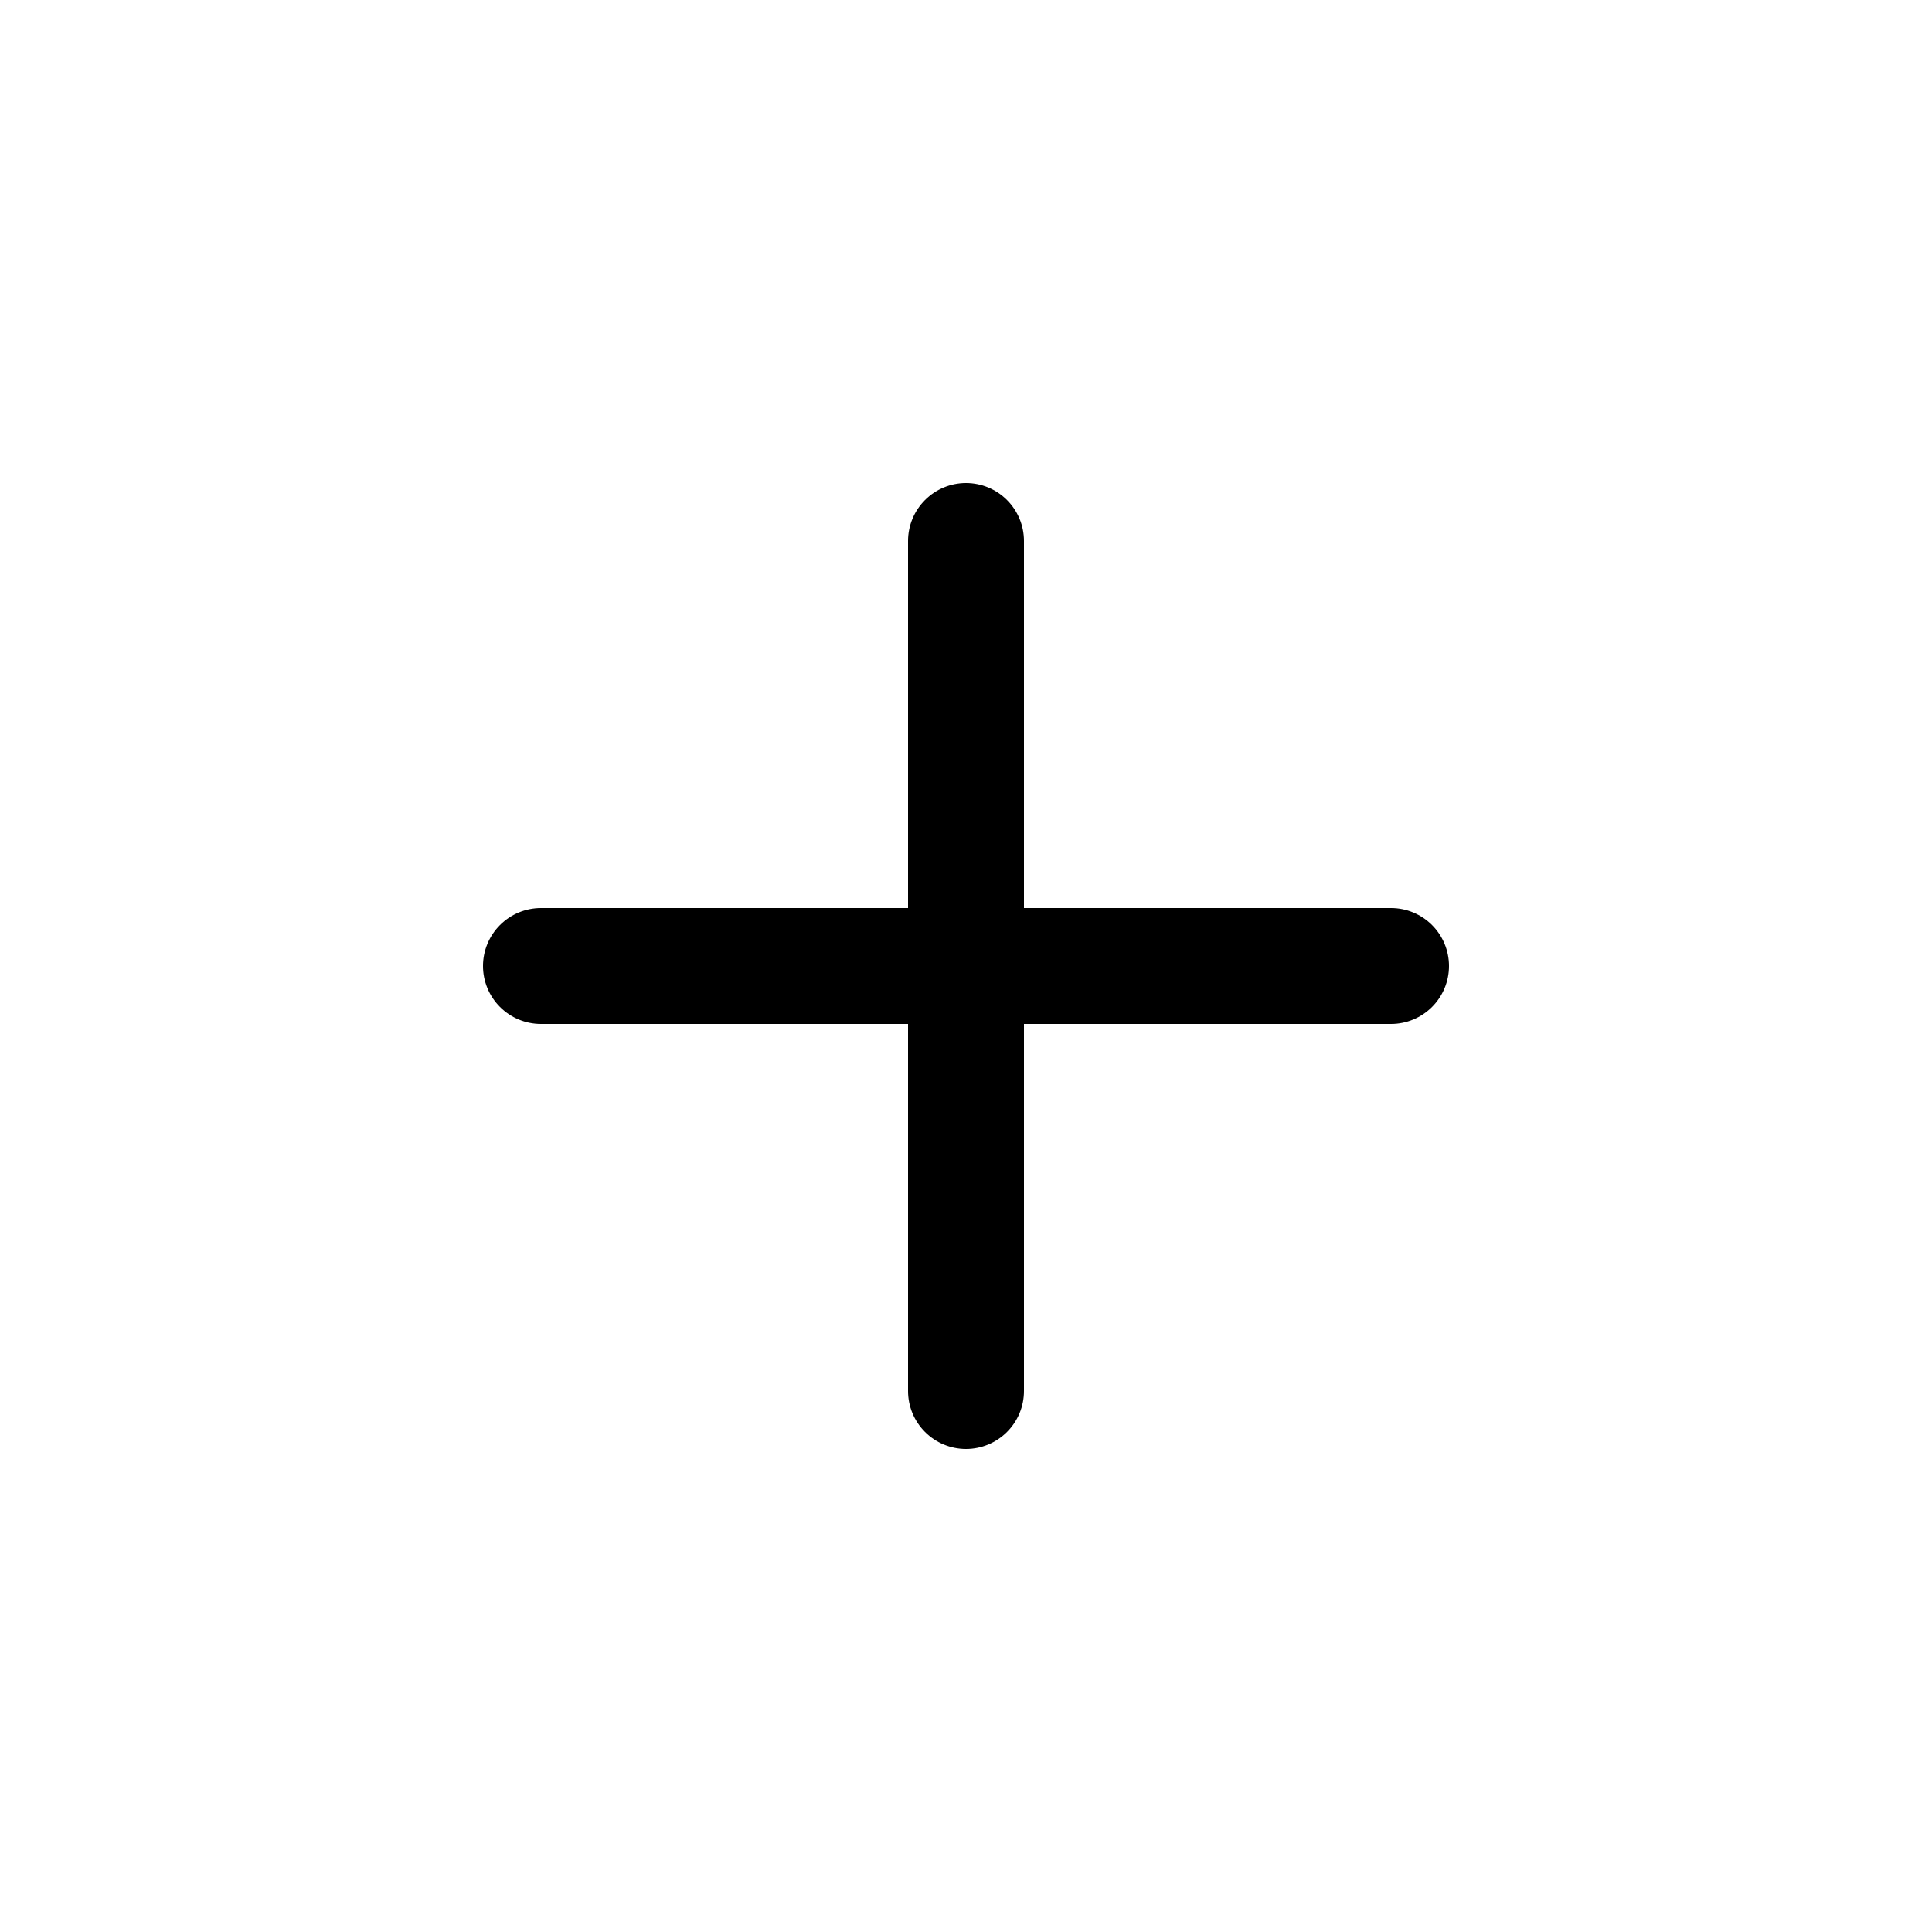
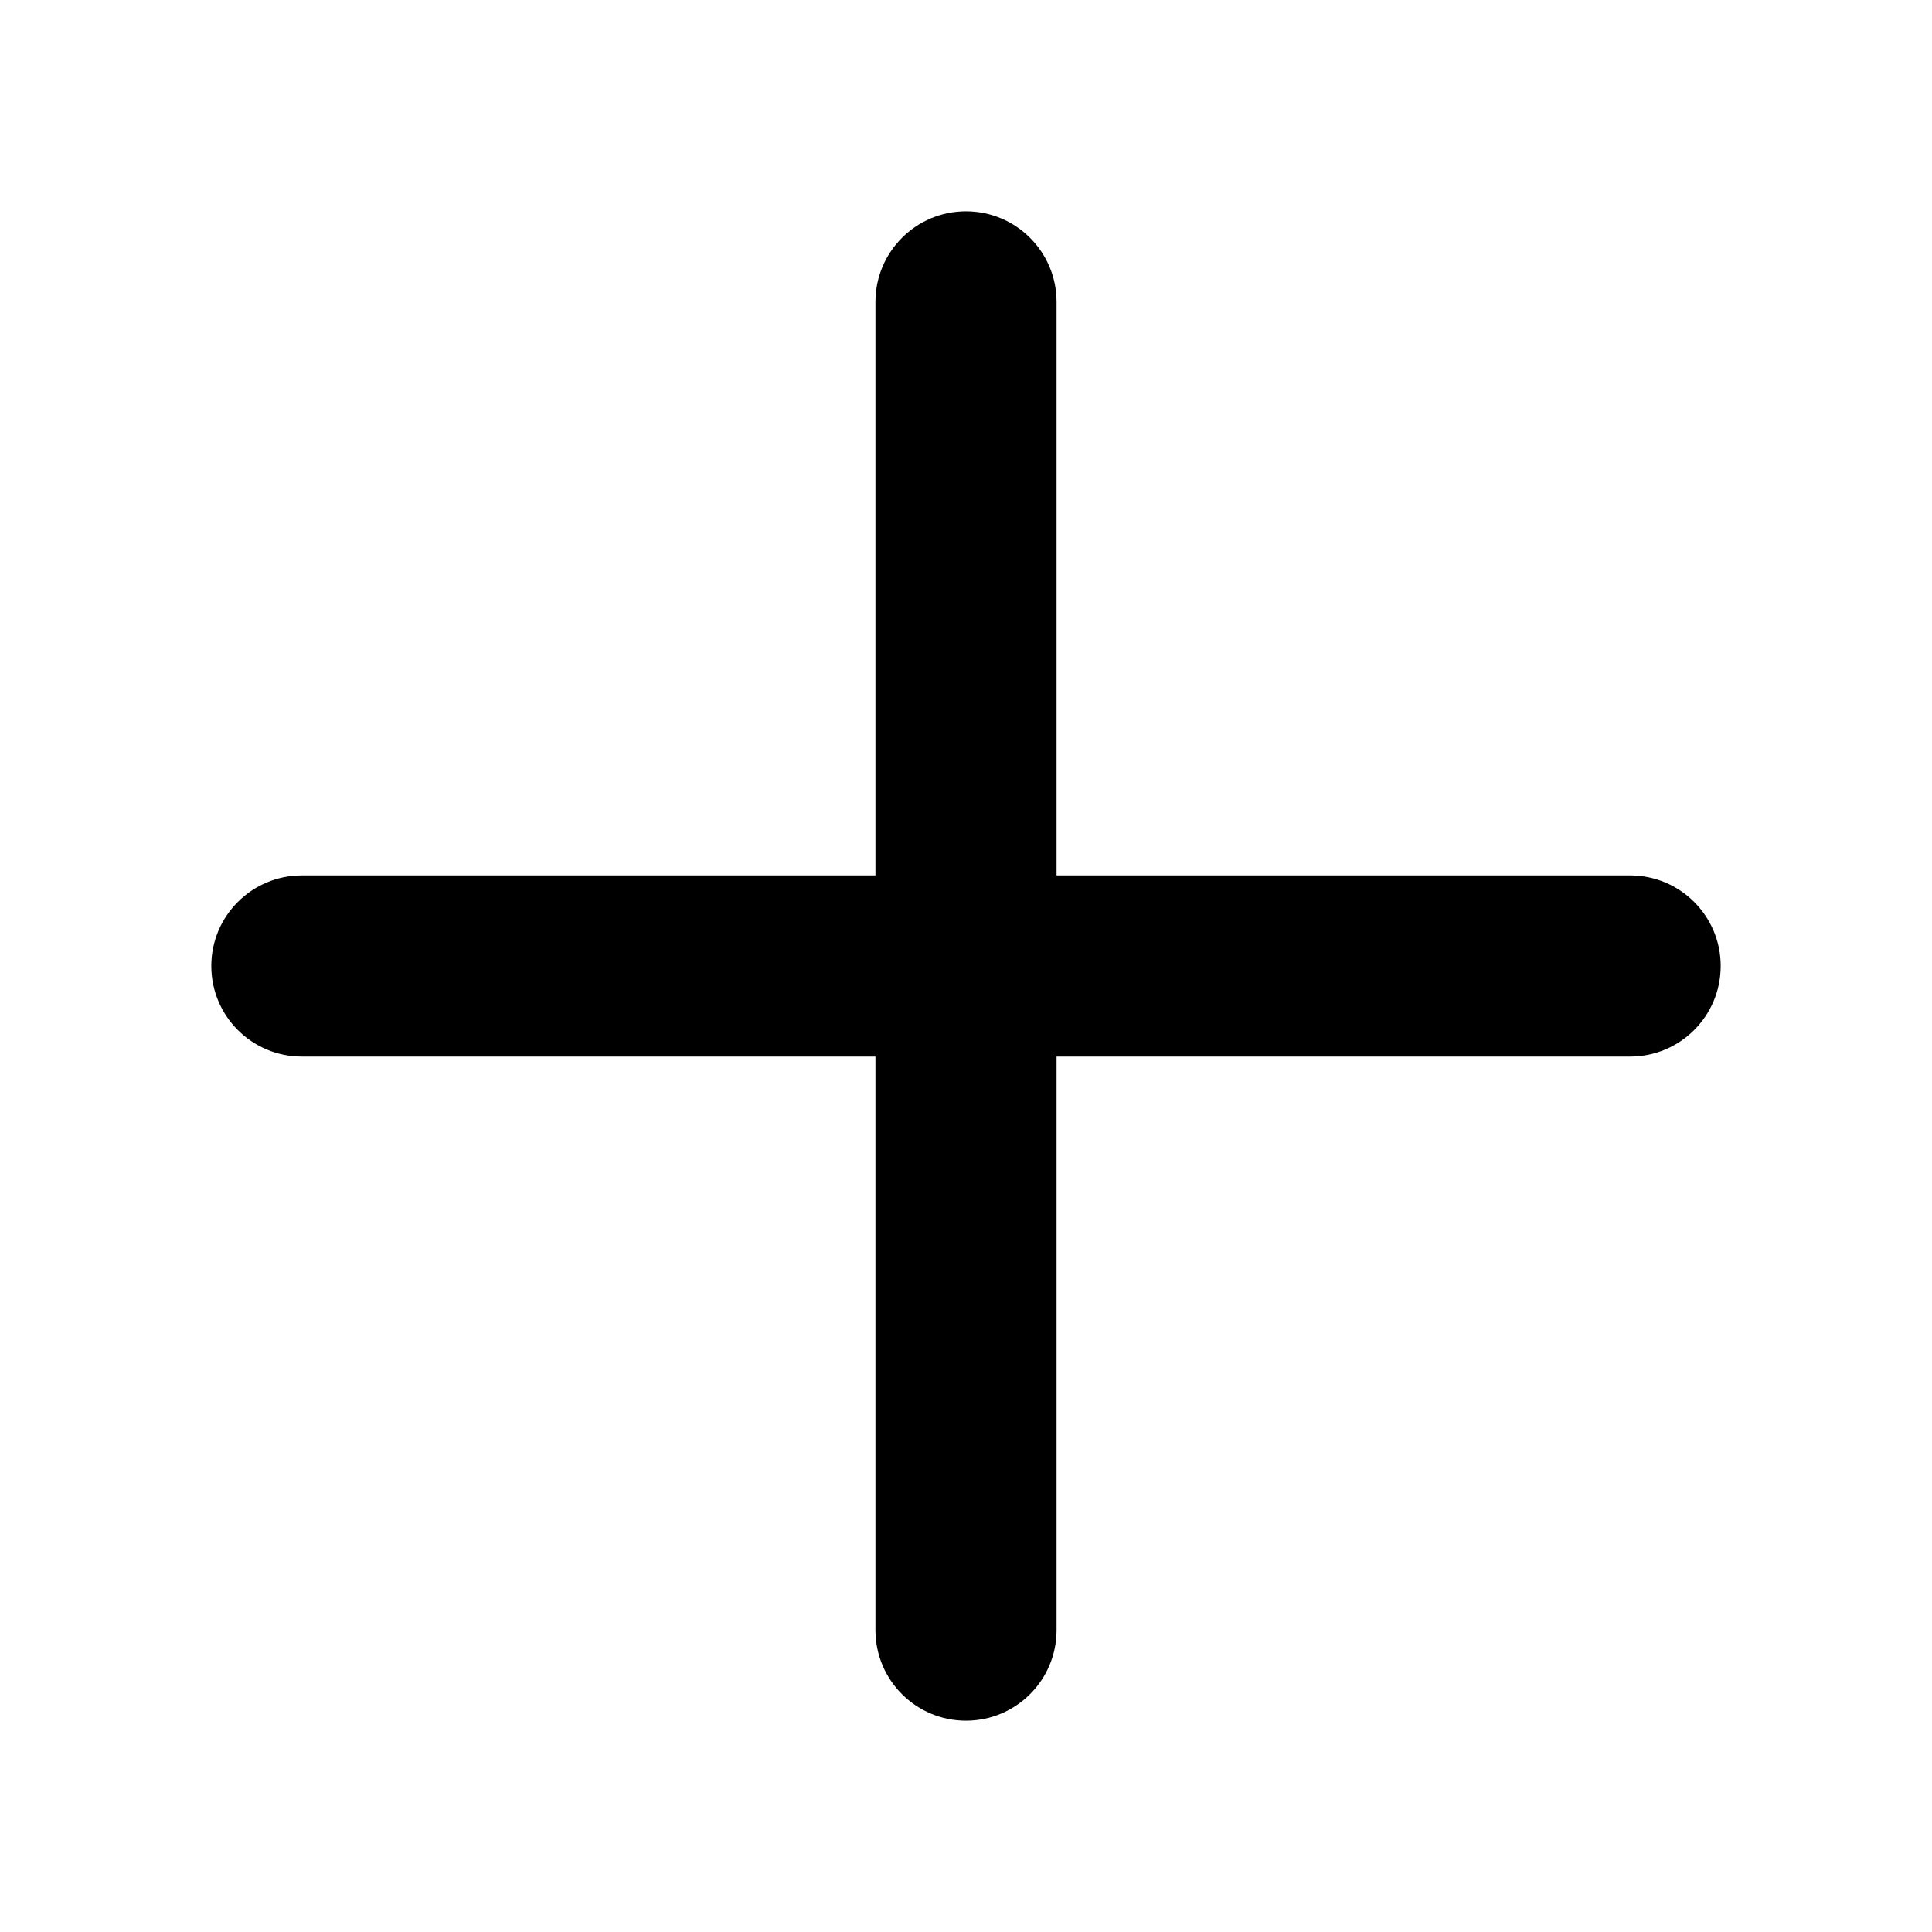
- <svg xmlns="http://www.w3.org/2000/svg" width="2.4rem" height="2.4rem" viewBox="0 0 24 24" fill="none">
-   <path fill-rule="evenodd" clip-rule="evenodd" d="M12 6C12.191 6 12.374 6.076 12.509 6.211C12.644 6.346 12.72 6.529 12.72 6.72V11.28H17.28C17.471 11.28 17.654 11.356 17.789 11.491C17.924 11.626 18 11.809 18 12C18 12.191 17.924 12.374 17.789 12.509C17.654 12.644 17.471 12.72 17.28 12.72H12.72V17.28C12.72 17.471 12.644 17.654 12.509 17.789C12.374 17.924 12.191 18 12 18C11.809 18 11.626 17.924 11.491 17.789C11.356 17.654 11.28 17.471 11.28 17.28V12.72H6.72C6.529 12.72 6.346 12.644 6.211 12.509C6.076 12.374 6 12.191 6 12C6 11.809 6.076 11.626 6.211 11.491C6.346 11.356 6.529 11.28 6.72 11.28H11.28V6.72C11.28 6.529 11.356 6.346 11.491 6.211C11.626 6.076 11.809 6 12 6Z" fill="currentColor" />
+ <svg xmlns="http://www.w3.org/2000/svg" width="2.4rem" height="2.4rem" fill="none" viewBox="0 0 16 16">
+   <path fill="currentColor" fill-rule="evenodd" d="M8 1.75a.75.75 0 0 1 .75.75v4.75h4.75a.75.75 0 0 1 0 1.5H8.75v4.75a.75.75 0 0 1-1.5 0V8.75H2.5a.75.75 0 0 1 0-1.5h4.75V2.5A.75.75 0 0 1 8 1.75Z" clip-rule="evenodd" />
</svg>
